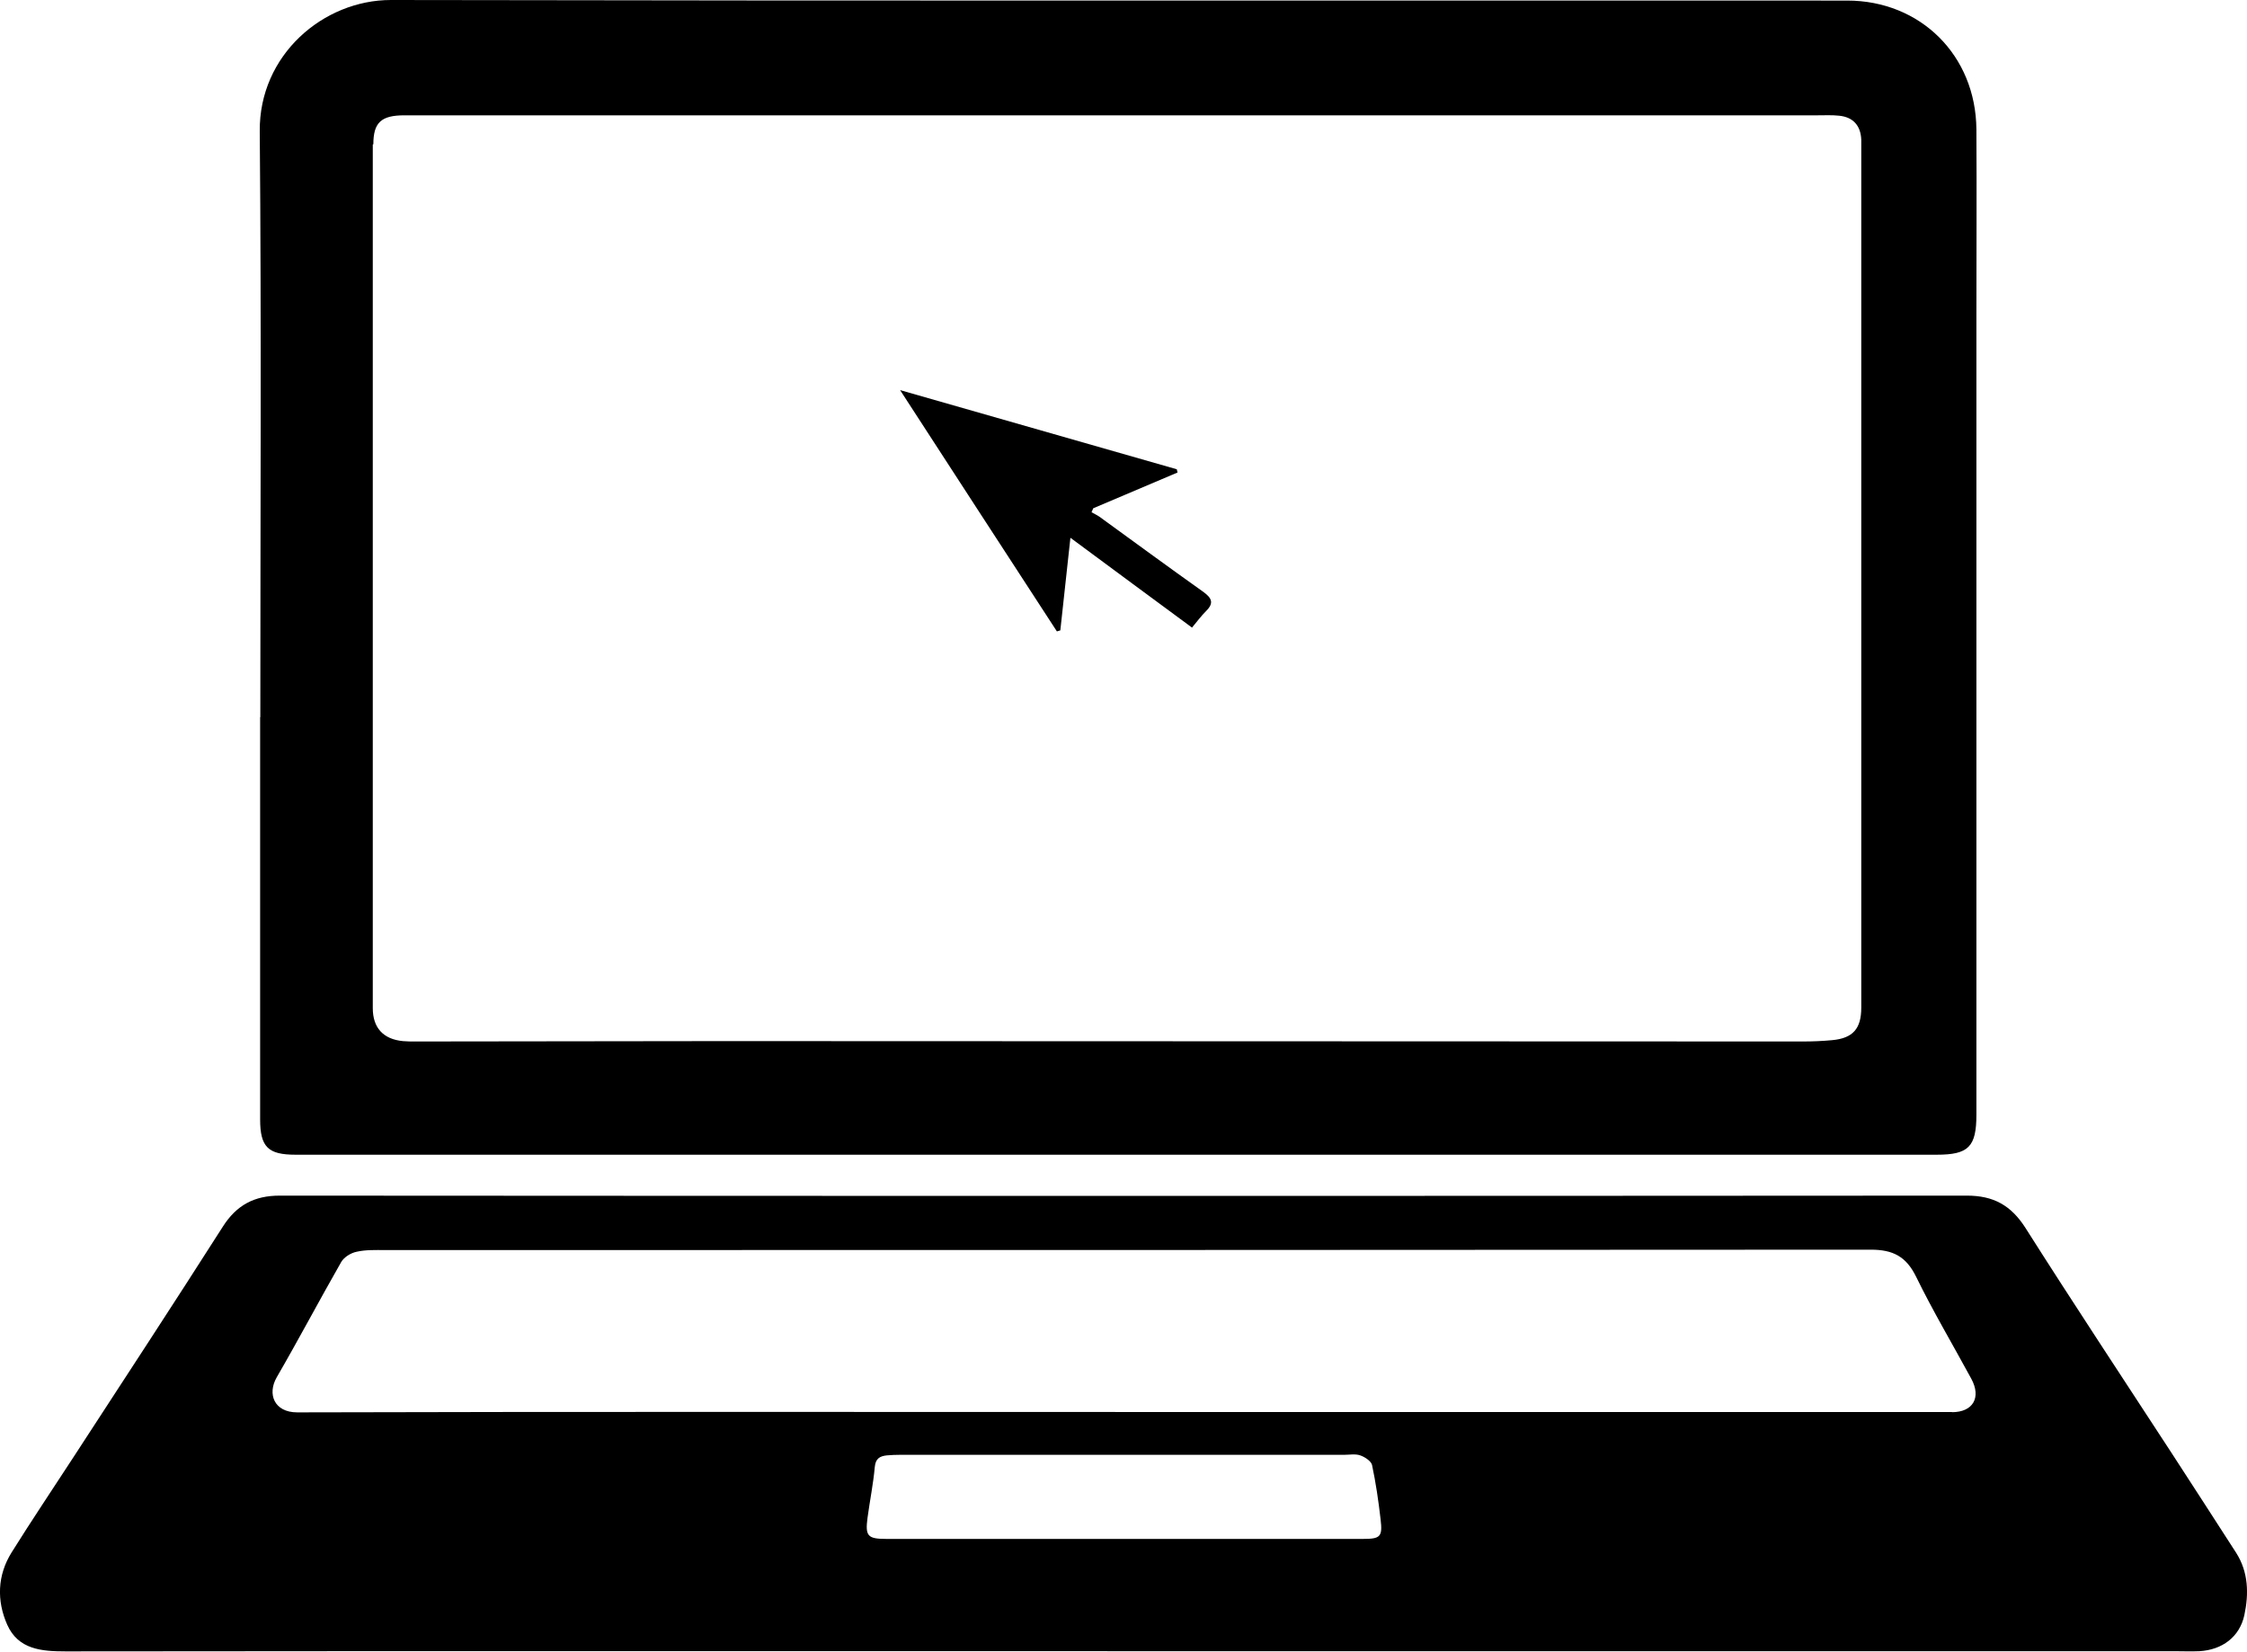
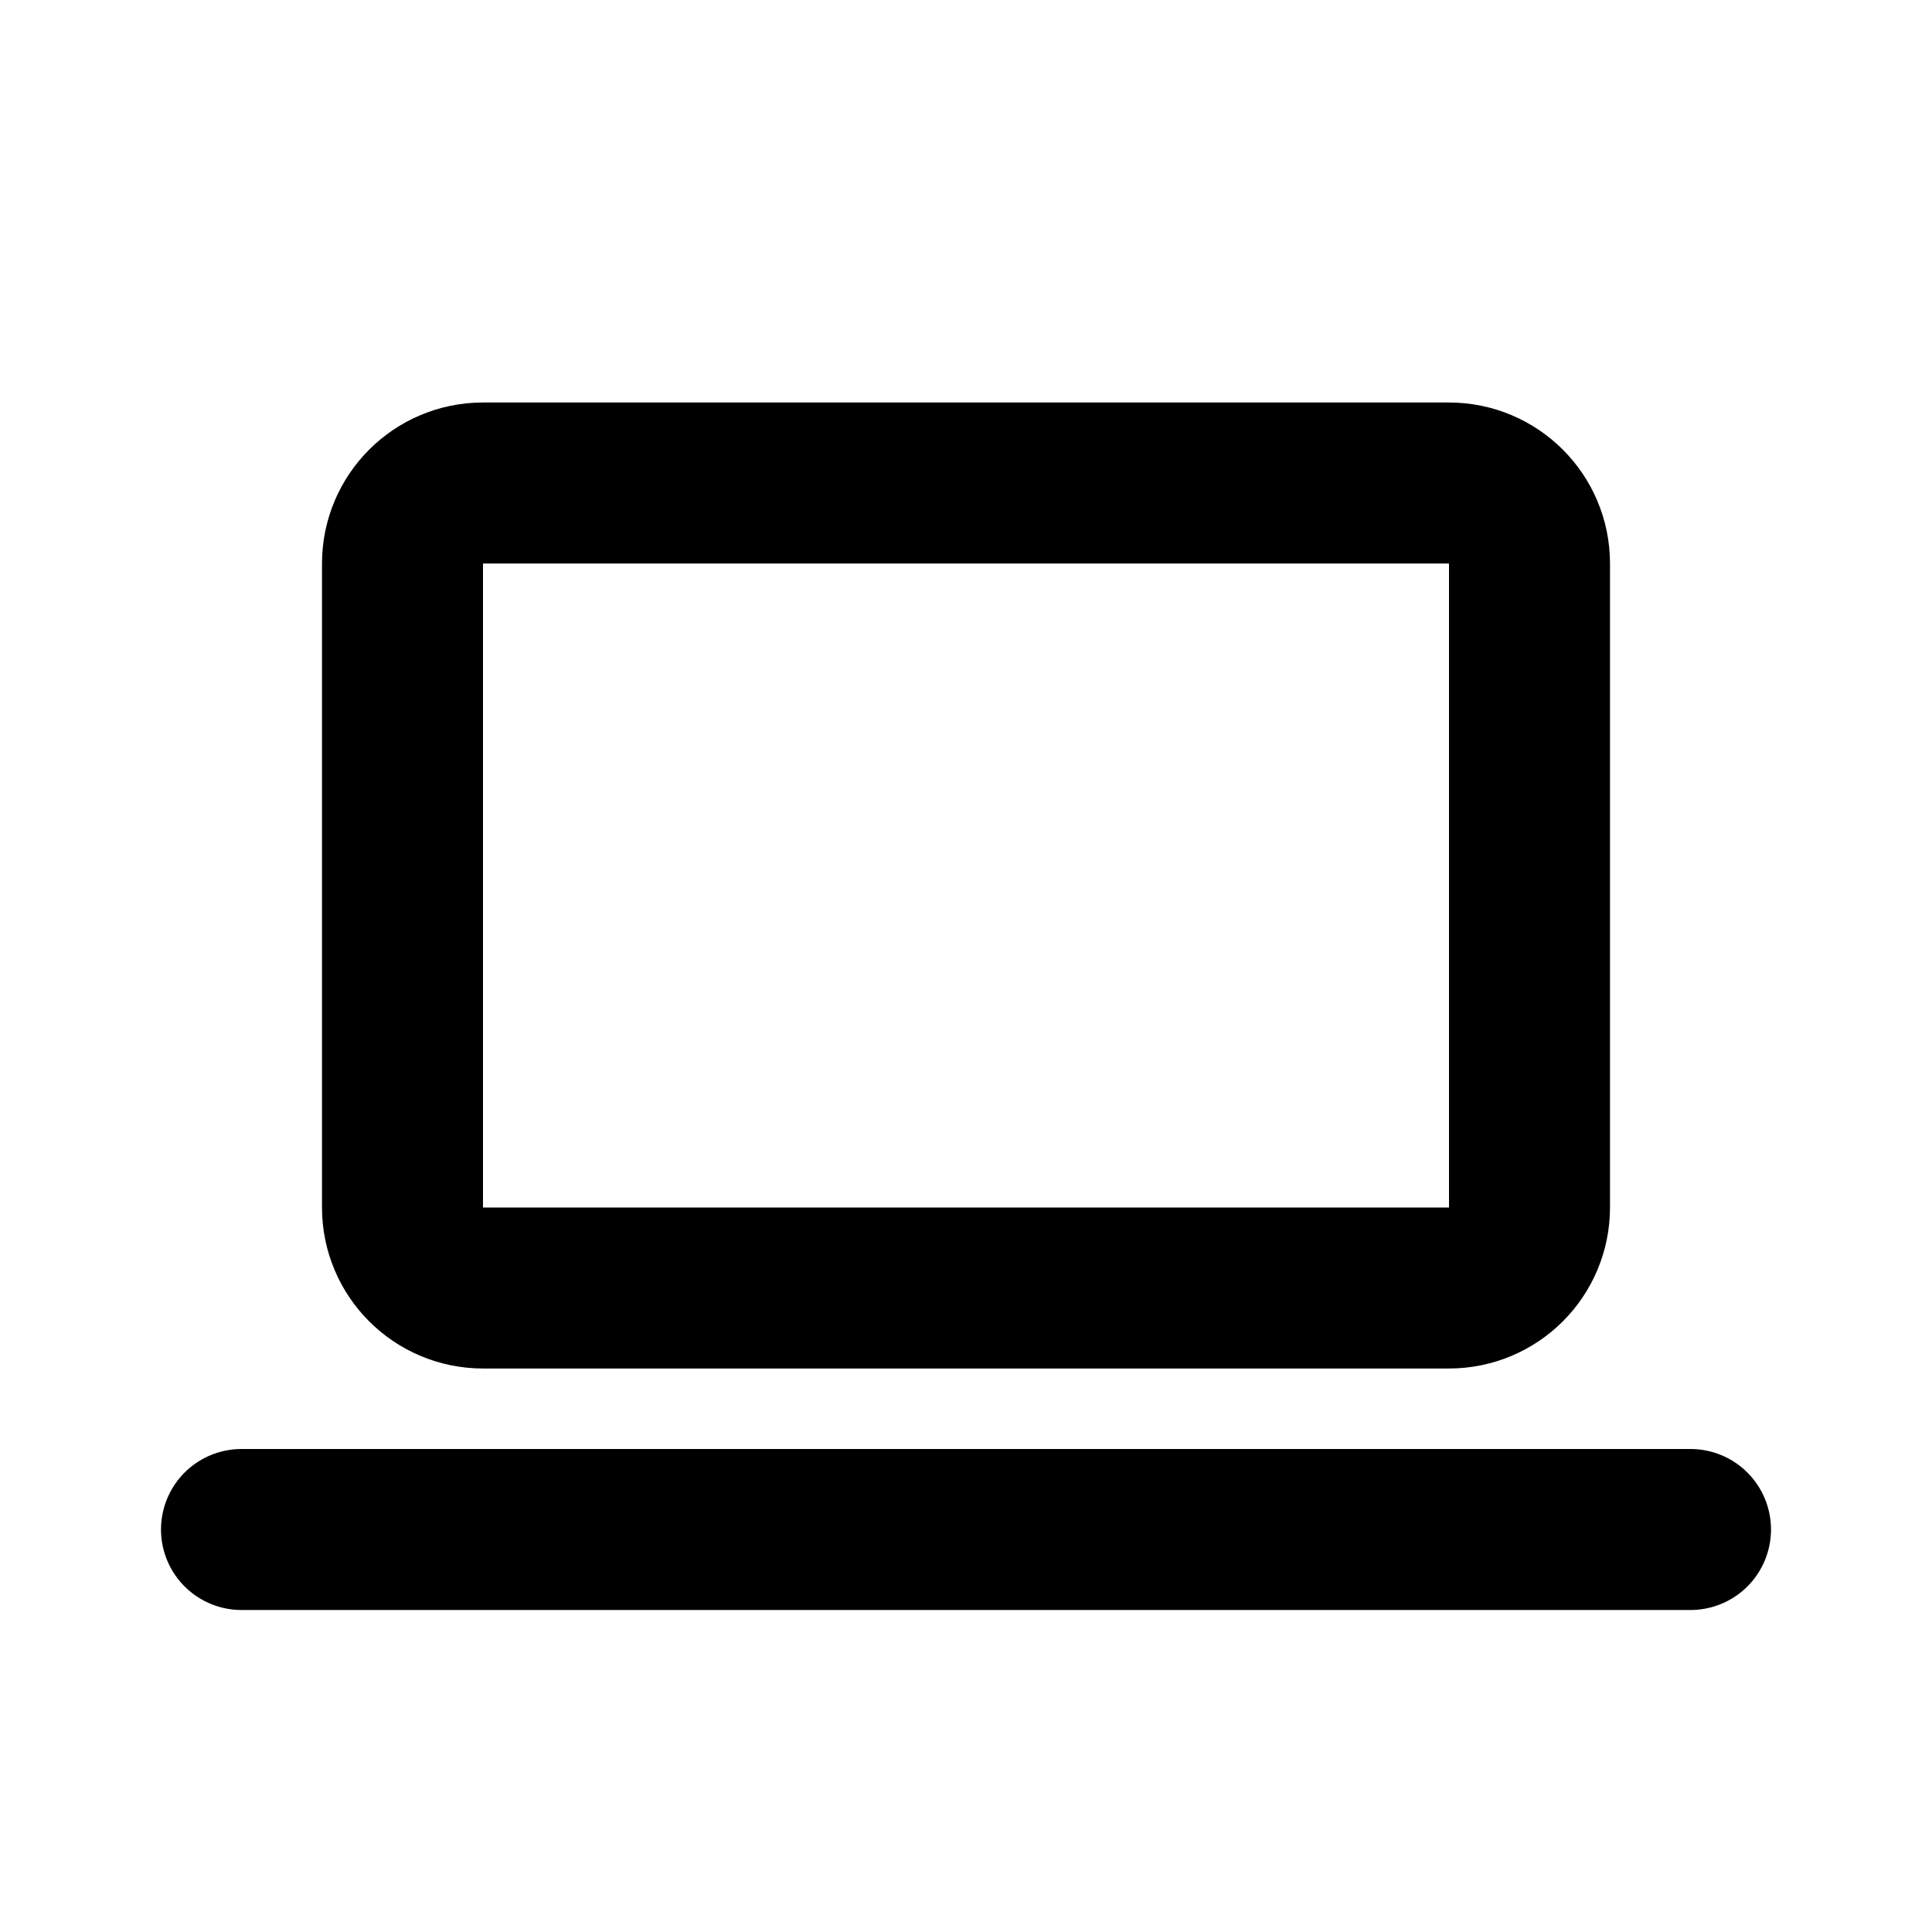
- <svg xmlns="http://www.w3.org/2000/svg" id="Calque_2" data-name="Calque 2" viewBox="0 0 118.08 86.8">
-   <defs>
-     <style>
-             .cls-1 {
- 
-             }
-         </style>
-   </defs>
-   <g id="Calque_1-2" data-name="Calque 1">
-     <g>
-       <path class="cls-1" d="m117.51,81.6c-1.11-1.73-2.23-3.45-3.35-5.18-2.58-3.96-5.19-7.9-7.72-11.89-.76-1.19-1.68-1.7-3.08-1.7-29.55.02-59.11.02-88.66,0-1.34,0-2.27.5-2.99,1.63-2.59,4.06-5.23,8.09-7.86,12.13-1.08,1.66-2.19,3.31-3.24,4.99-.75,1.2-.79,2.54-.23,3.8.58,1.3,1.8,1.4,3.07,1.4,18.51-.02,37.02-.01,55.53-.01h0c18.42,0,36.83,0,55.25,0,.45,0,.9.02,1.35,0,1.2-.07,2.11-.75,2.36-1.89.24-1.12.22-2.26-.43-3.28Zm-45.9-.73c-4.21,0-8.42,0-12.62,0-4.14,0-8.27,0-12.41,0-.99,0-1.12-.15-.99-1.12.12-.89.3-1.77.38-2.66.04-.44.26-.57.63-.61.23-.02.47-.03.71-.03,7.78,0,15.56,0,23.33,0,.28,0,.59-.06.84.03.24.08.57.3.62.5.2.94.34,1.9.45,2.86.11.92-.01,1.03-.93,1.03Zm30.97-6.67c-14.52,0-29.03,0-43.55,0h0c-14.47,0-28.94-.02-43.41.02-1.22,0-1.58-.97-1.08-1.84,1.16-2,2.24-4.05,3.39-6.06.15-.26.51-.48.81-.54.48-.11.99-.09,1.48-.09,26.03,0,52.06,0,78.09-.02,1.17,0,1.86.36,2.38,1.42.89,1.82,1.93,3.57,2.9,5.36.54.99.09,1.76-1.01,1.76Z" />
-       <path class="cls-1" d="m13.67,37.68c0,7.05,0,14.09,0,21.14,0,1.46.42,1.86,1.86,1.86,14.4,0,28.8,0,43.2,0,14.35,0,28.7,0,43.05,0,1.66,0,2.08-.41,2.08-2.1,0-13.97,0-27.95,0-41.92,0-3.29.02-6.57,0-9.86-.03-3.89-2.94-6.77-6.79-6.77C71.56.02,46.05.05,20.54,0c-3.54,0-6.93,2.88-6.89,6.9.09,10.26.03,20.52.03,30.79Zm5.95-30.1c0-1.14.41-1.52,1.63-1.52,12.48,0,24.96,0,37.45,0,12.27,0,24.54,0,36.81,0,.38,0,.76-.02,1.13.02.74.07,1.14.52,1.17,1.26,0,.21,0,.43,0,.64,0,14.99,0,29.98,0,44.97,0,1.11-.44,1.61-1.53,1.71-.52.05-1.04.07-1.56.07-18.91,0-37.82-.02-56.74-.02-5.39,0-10.78.02-16.17.02-.21,0-.43,0-.64-.02-1.03-.1-1.58-.7-1.58-1.73,0-15.13,0-30.26,0-45.39Z" />
-       <path class="cls-1" d="m55.72,33.13c.17-1.57.34-3.14.53-4.87,2.19,1.62,4.27,3.16,6.39,4.72.26-.31.48-.61.75-.88.42-.42.28-.68-.16-1-1.83-1.3-3.64-2.63-5.46-3.95-.13-.09-.27-.15-.41-.23.03-.07.06-.14.09-.21,1.48-.63,2.96-1.26,4.43-1.88-.01-.06-.03-.11-.04-.17-4.78-1.37-9.56-2.74-14.54-4.16,2.83,4.36,5.53,8.52,8.24,12.68l.17-.05Z" />
-     </g>
-   </g>
+ <svg xmlns="http://www.w3.org/2000/svg" width="24" height="24" viewBox="0 0 24 24" fill="none" stroke="currentColor" stroke-width="2" stroke-linecap="round" stroke-linejoin="round" class="icon icon-tabler icons-tabler-outline icon-tabler-device-laptop">
+   <path stroke="none" d="M0 0h24v24H0z" fill="none" />
+   <path d="M3 19l18 0" />
+   <path d="M5 6m0 1a1 1 0 0 1 1 -1h12a1 1 0 0 1 1 1v8a1 1 0 0 1 -1 1h-12a1 1 0 0 1 -1 -1z" />
</svg>
